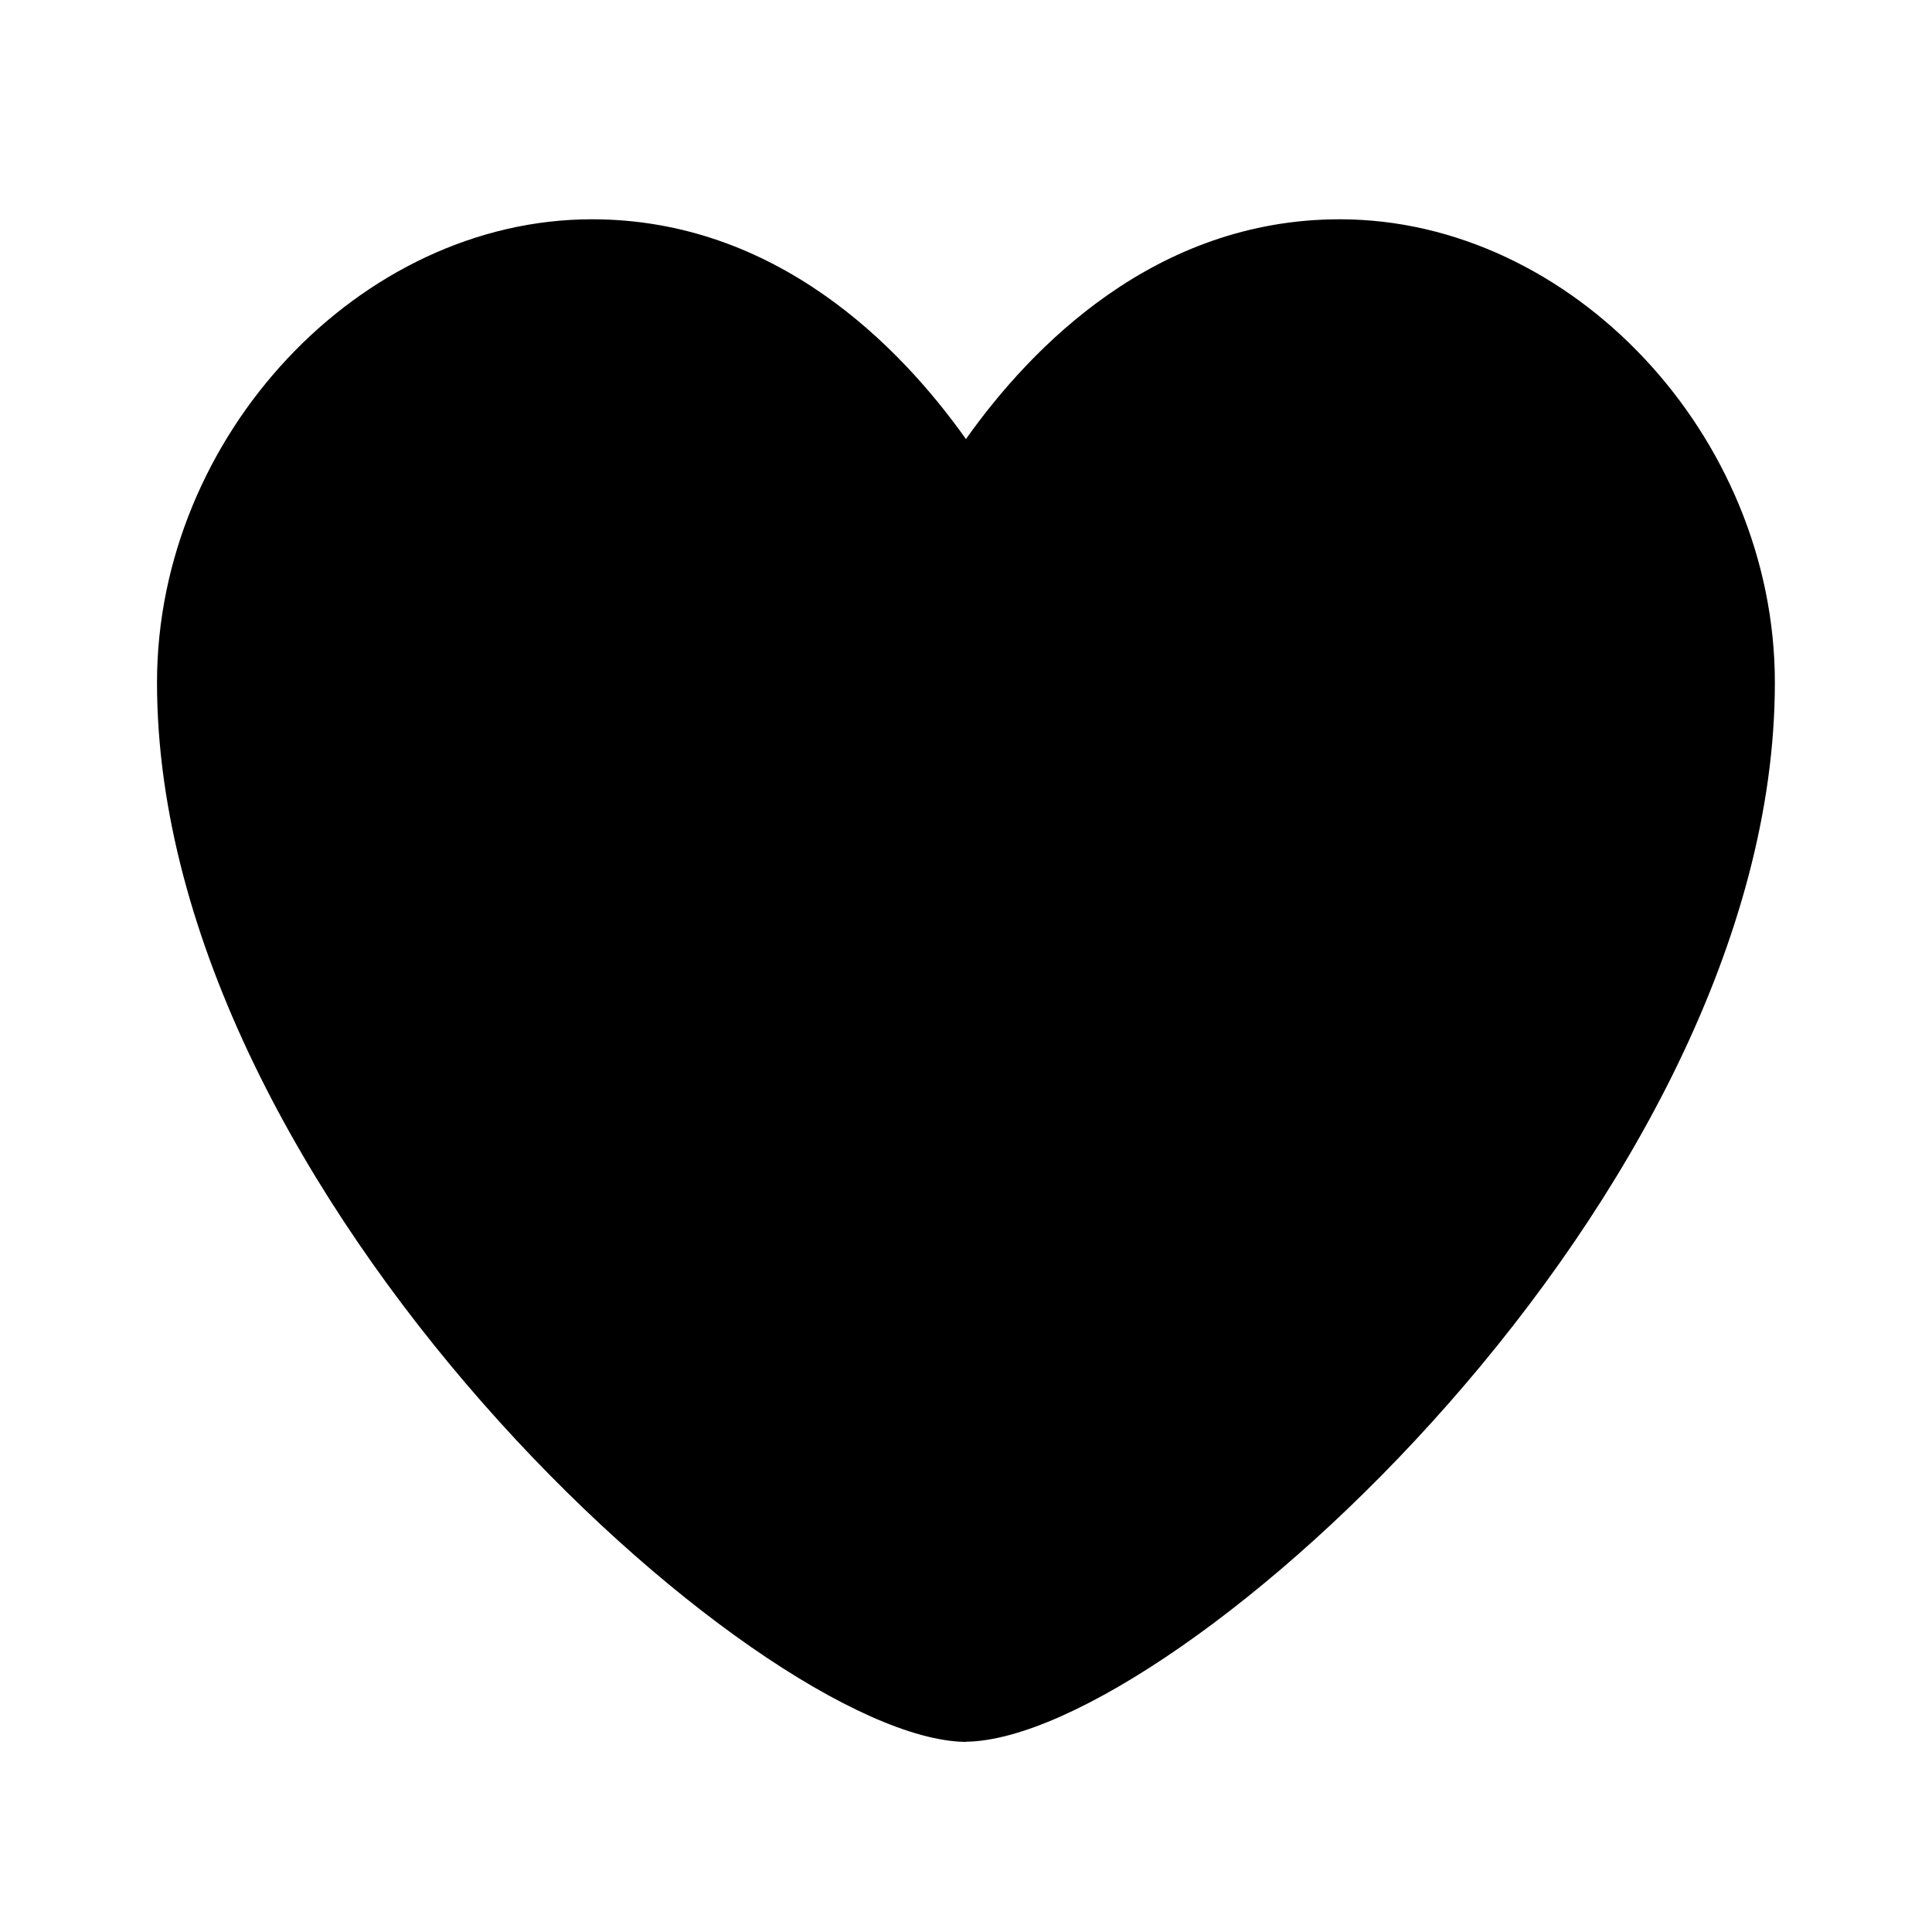
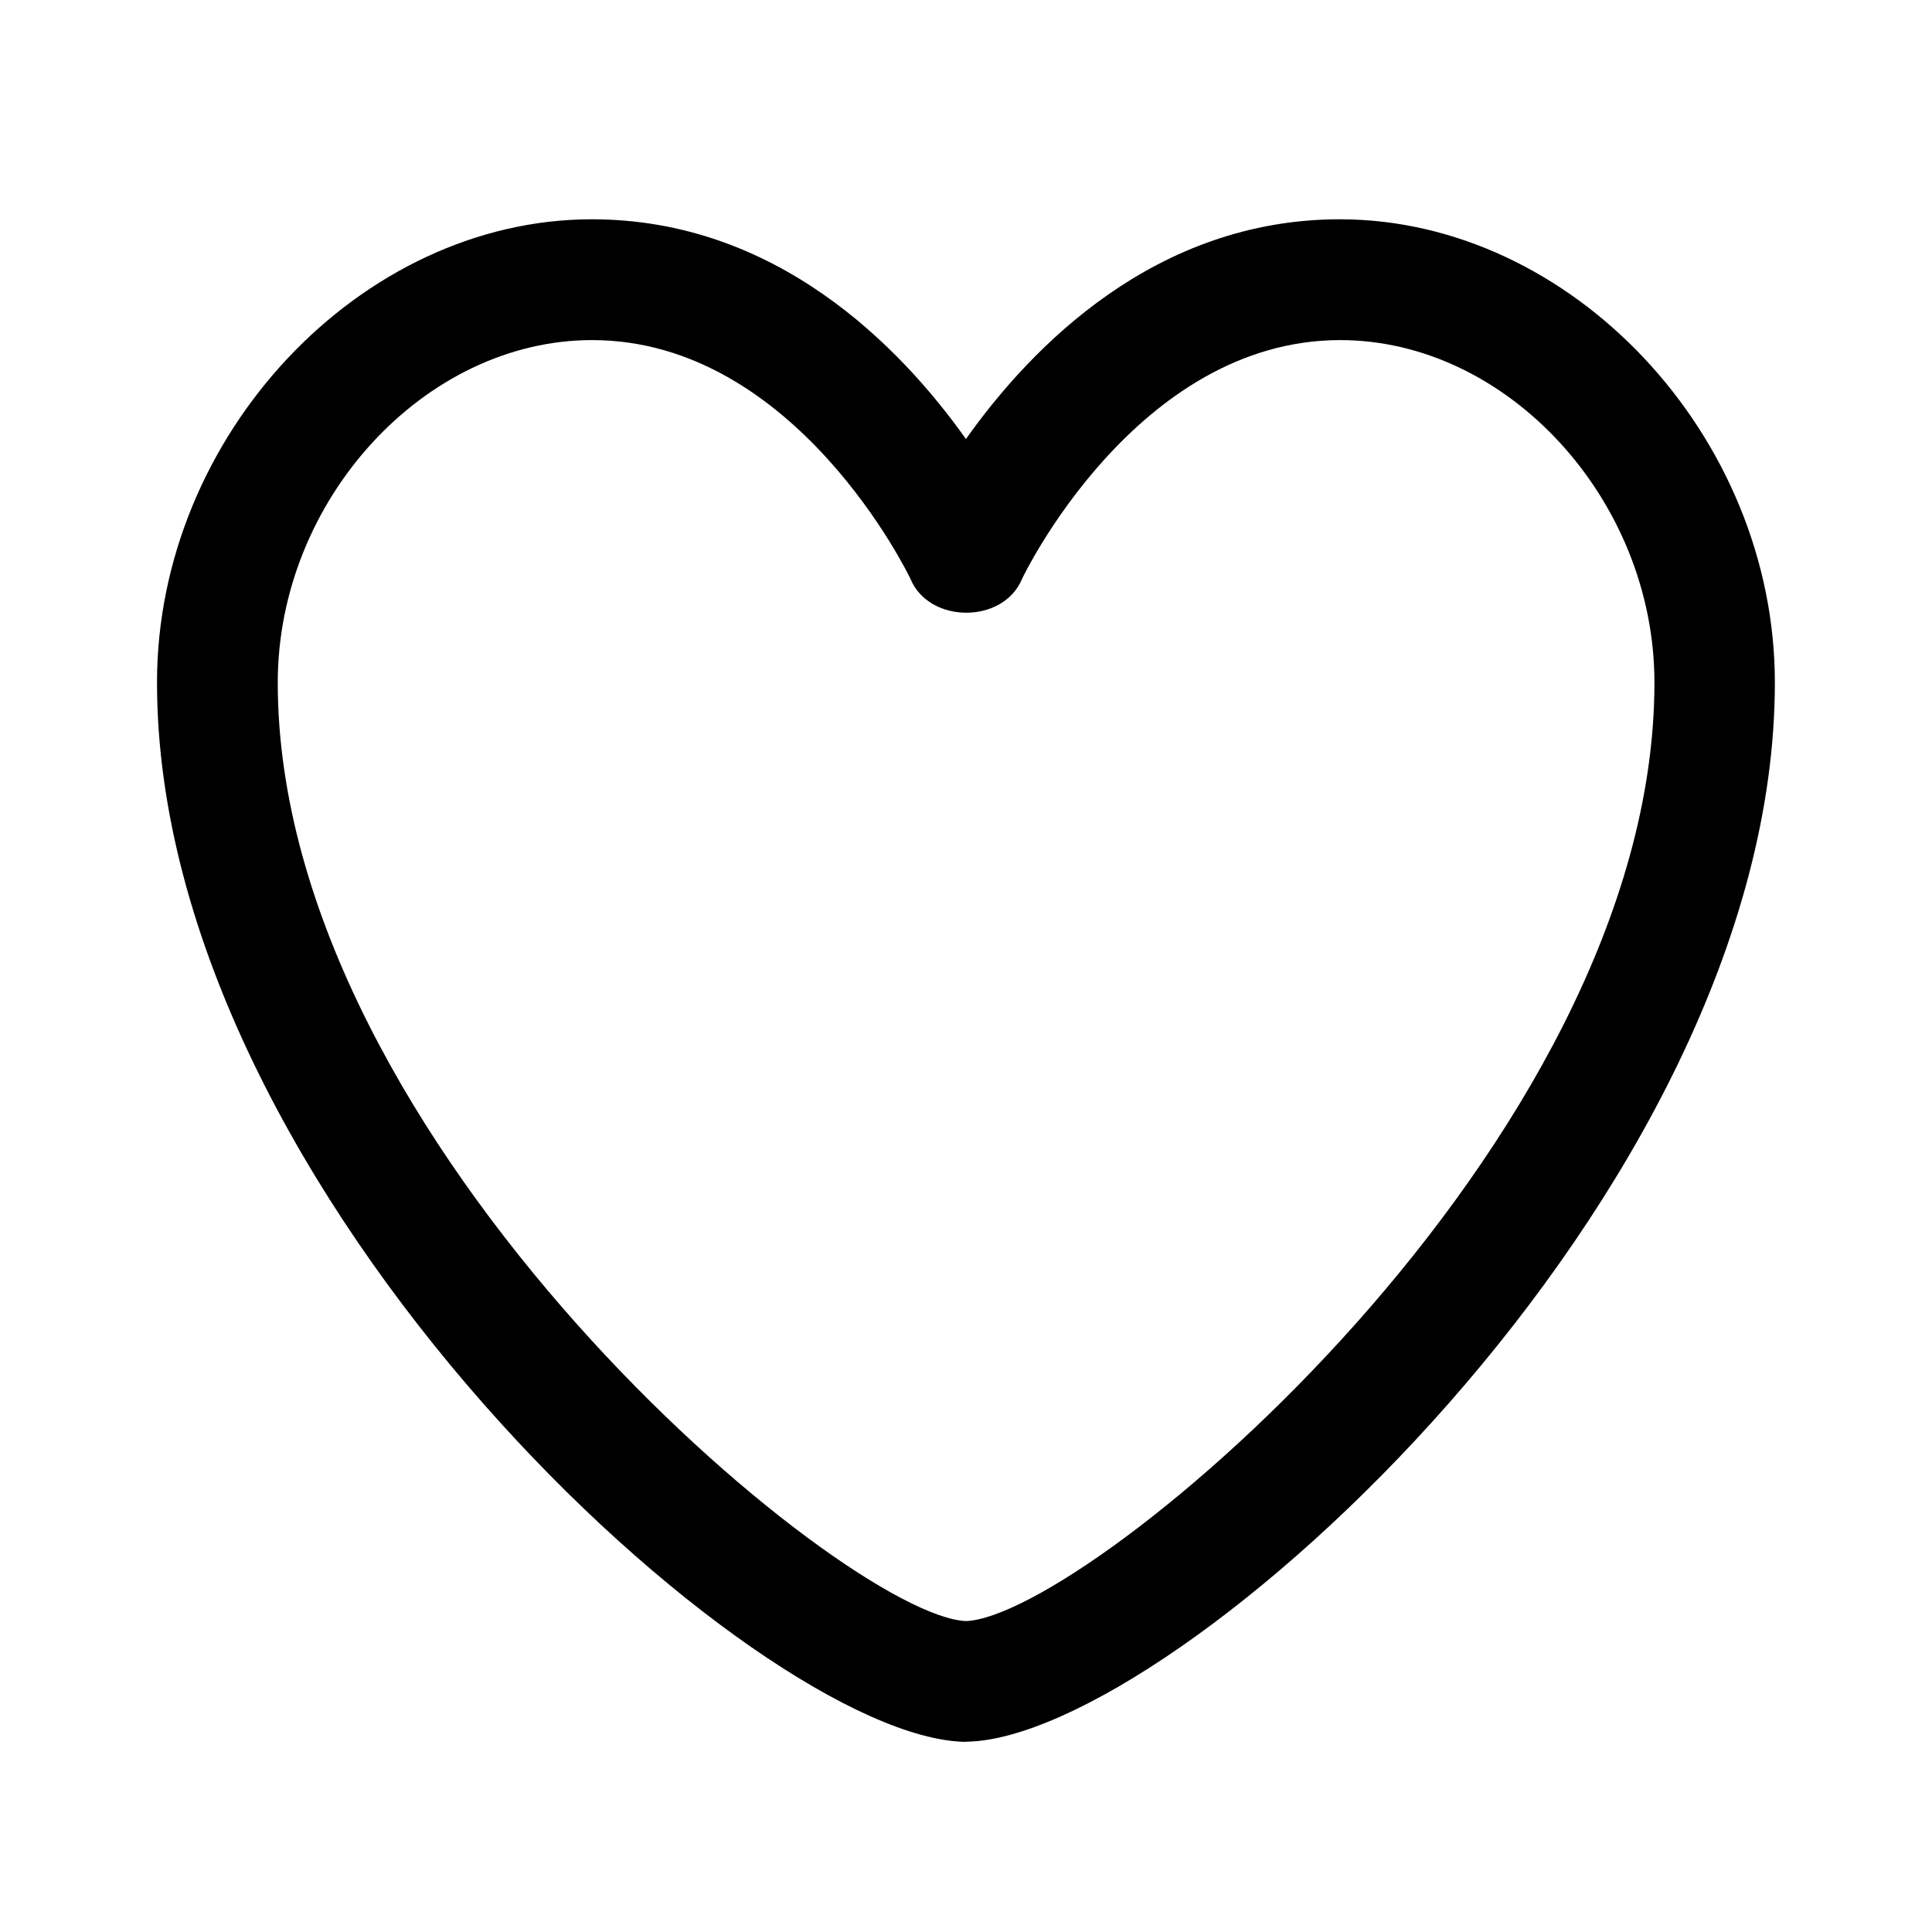
<svg xmlns="http://www.w3.org/2000/svg" width="30" height="30" fill="currentColor" viewBox="0 0 30 30">
-   <path d="M15 27.048h-.018c-3.228-.06-12.544-8.478-12.544-16.45 0-3.83 3.156-7.193 6.753-7.193 2.863 0 4.788 1.975 5.808 3.413 1.017-1.435 2.942-3.413 5.806-3.413 3.6 0 6.755 3.363 6.755 7.194 0 7.97-9.317 16.387-12.546 16.446H15v.003Z" />
+   <path d="M15 27.047h-.018c-3.228-.06-12.544-8.477-12.544-16.45 0-3.83 3.156-7.192 6.753-7.192 2.863 0 4.788 1.975 5.808 3.412 1.017-1.435 2.942-3.412 5.806-3.412 3.6 0 6.755 3.362 6.755 7.194 0 7.97-9.317 16.387-12.546 16.446H15v.002ZM9.193 5.281c-2.6 0-4.88 2.485-4.88 5.319 0 7.175 8.793 14.495 10.688 14.572C16.9 25.095 25.69 17.776 25.69 10.6c0-2.834-2.279-5.319-4.879-5.319-3.16 0-4.925 3.67-4.94 3.706-.287.703-1.445.703-1.734 0-.017-.037-1.781-3.706-4.942-3.706h-.002Z" />
</svg>
